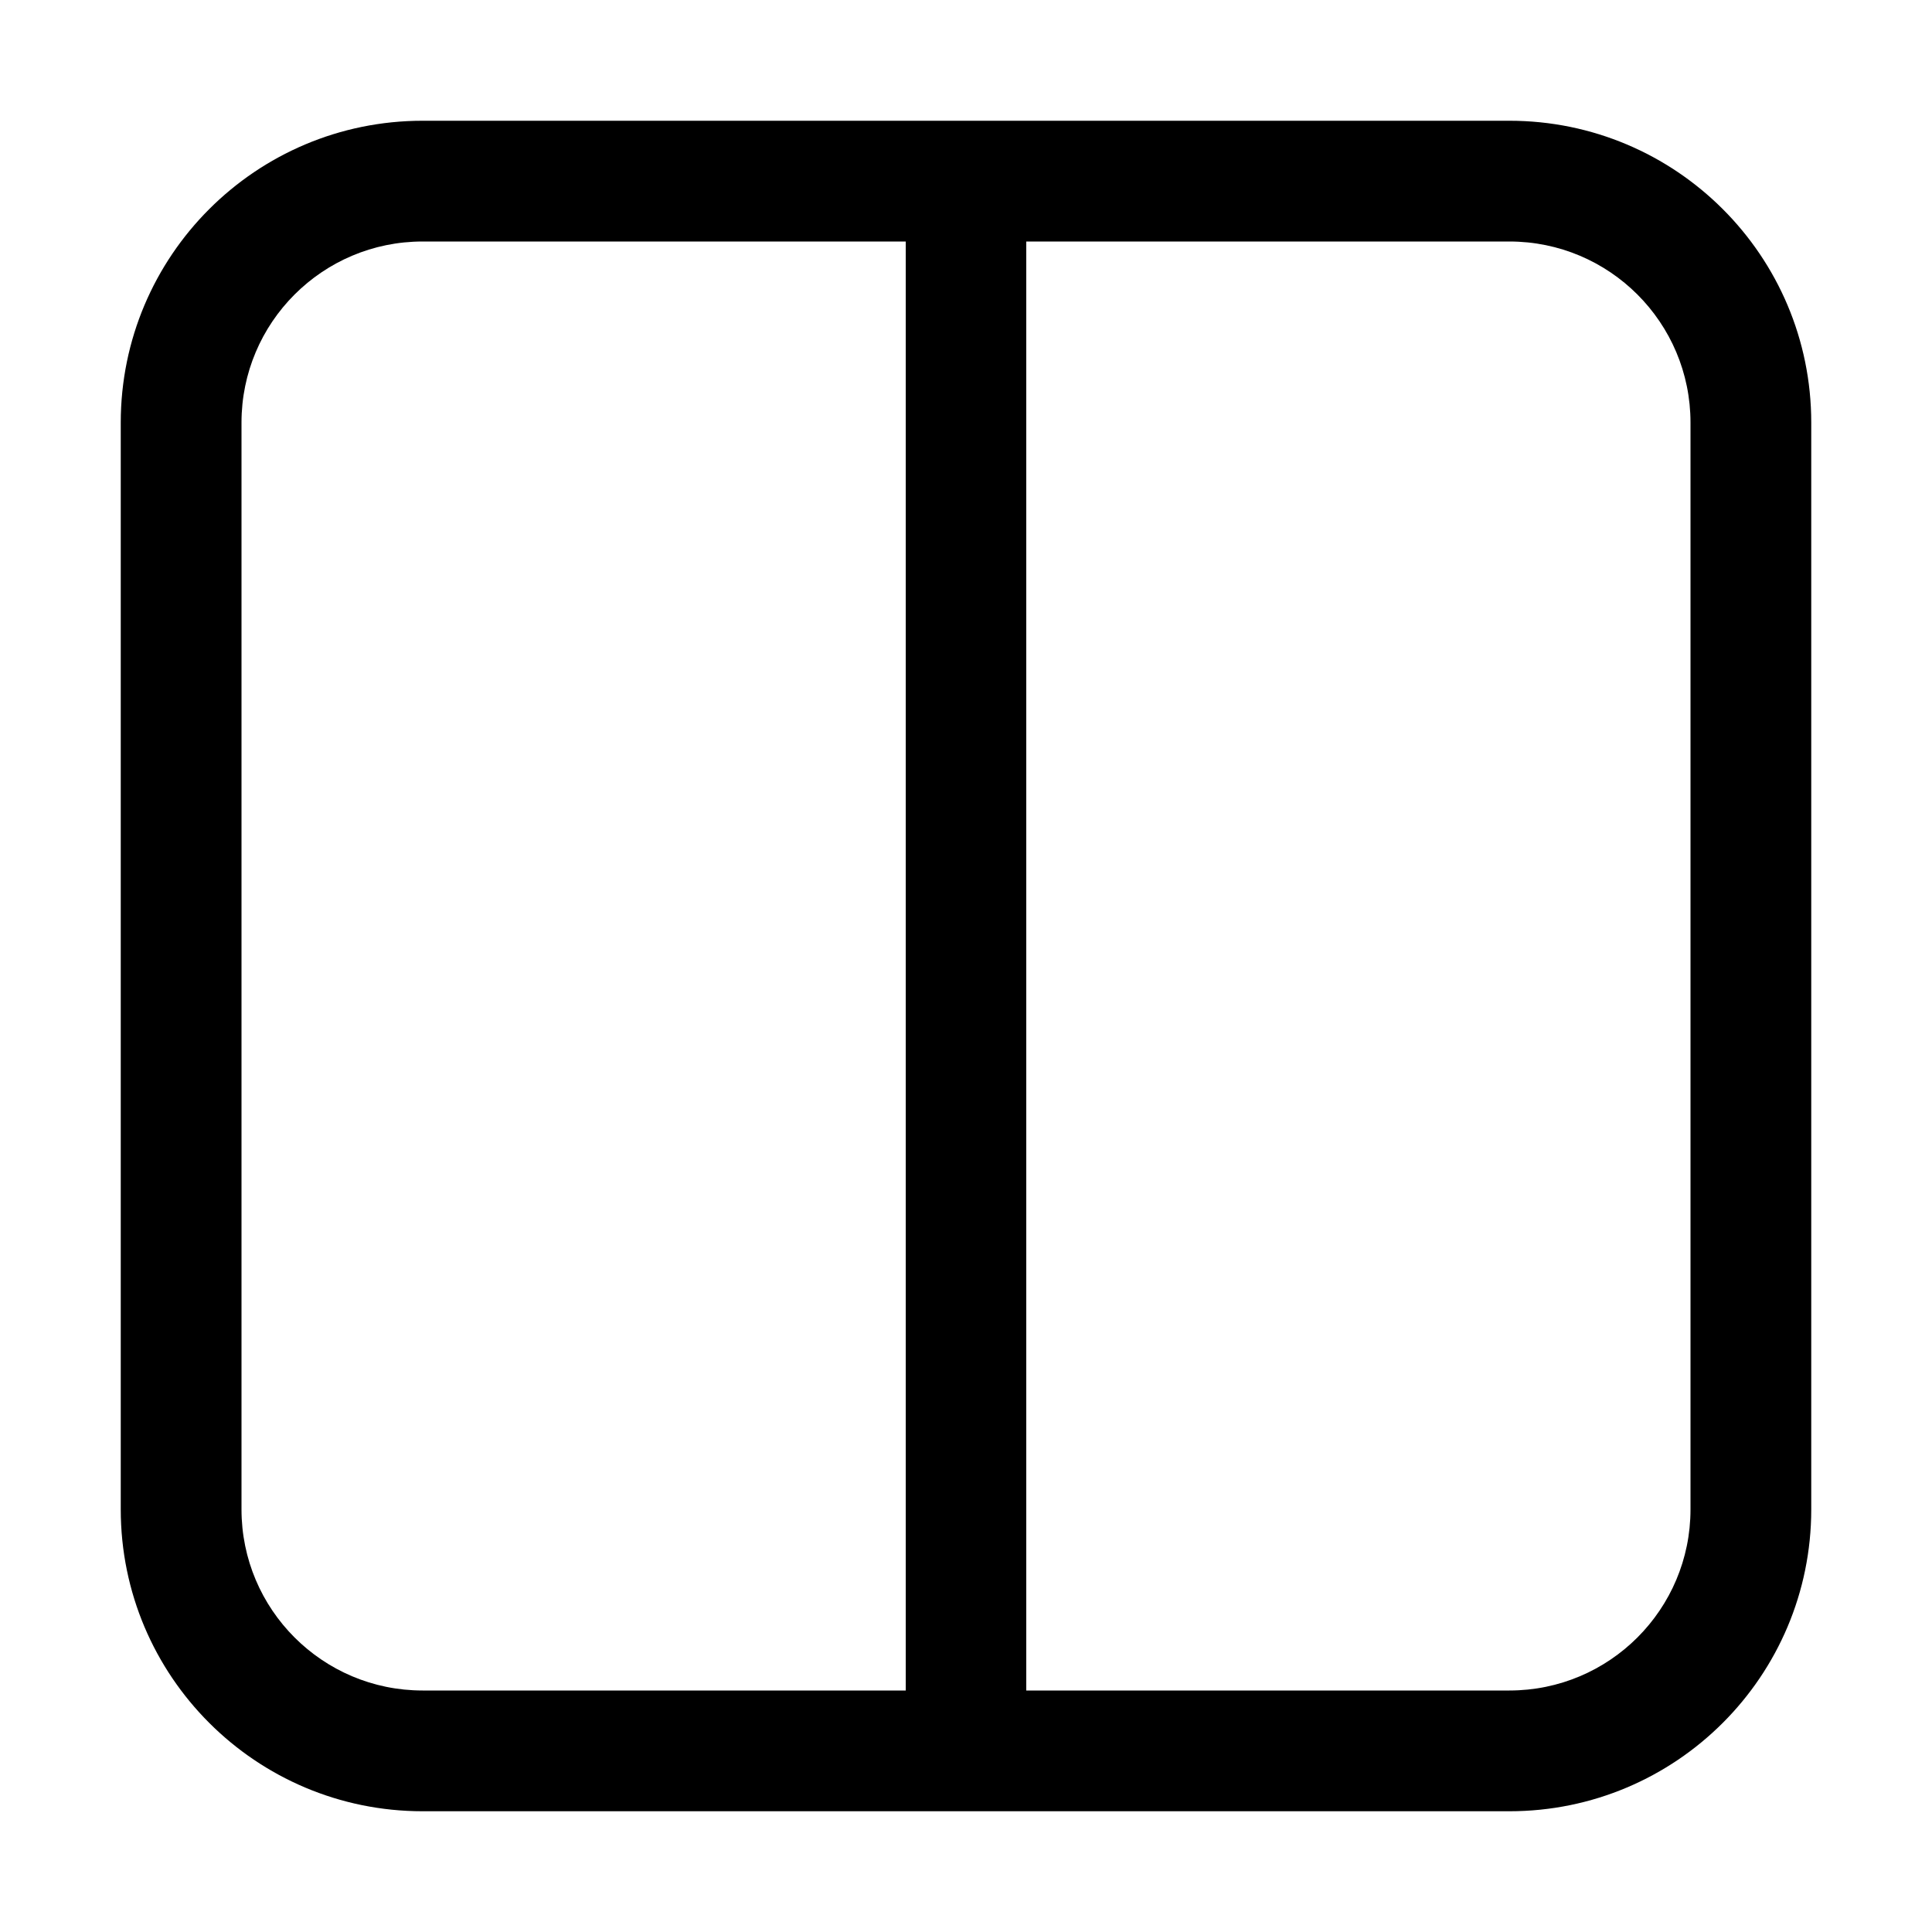
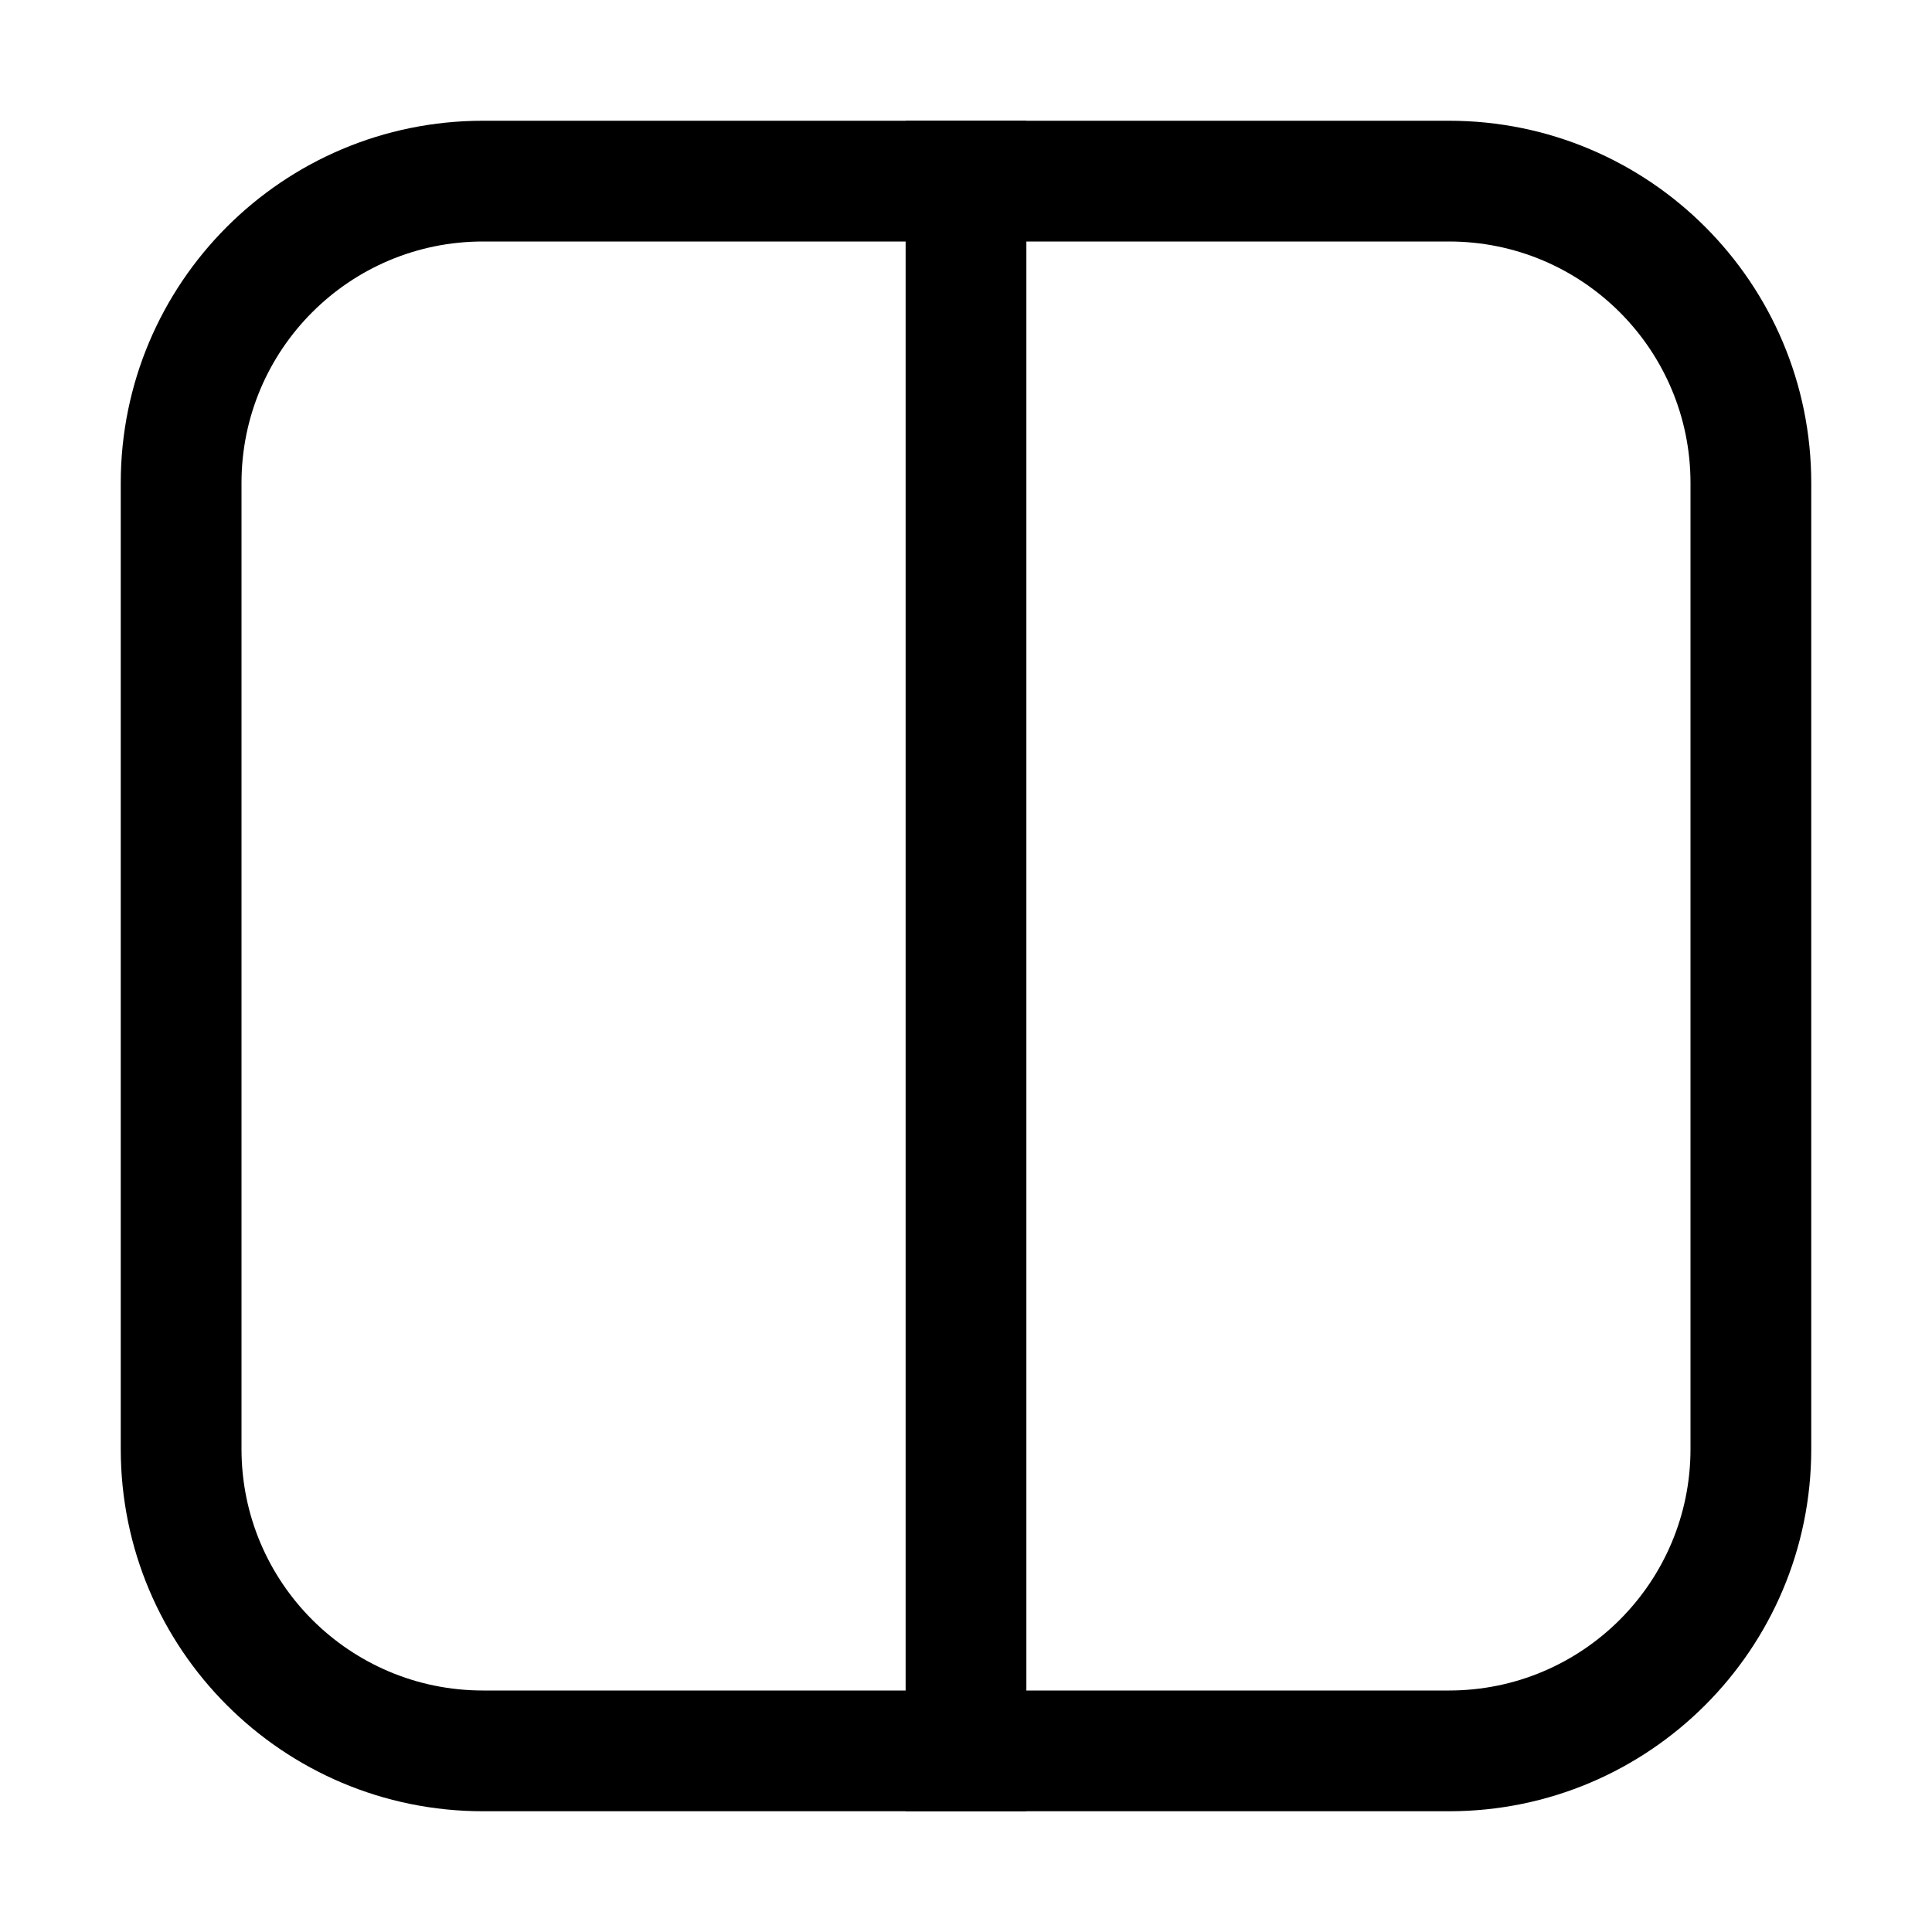
<svg xmlns="http://www.w3.org/2000/svg" width="16" height="16" viewBox="0 0 16 16" fill="currentColor">
-   <path fill-rule="evenodd" clip-rule="evenodd" d="M7.501 2H3.5A1.5 1.5 0 0 0 2 3.5v9A1.5 1.5 0 0 0 3.5 14h4.001V2zm.998 0v12H12.5a1.5 1.5 0 0 0 1.5-1.5v-9A1.5 1.5 0 0 0 12.5 2H8.499zM3.5 15h9a2.5 2.5 0 0 0 2.5-2.5v-9A2.5 2.5 0 0 0 12.5 1h-9A2.5 2.5 0 0 0 1 3.5v9A2.5 2.5 0 0 0 3.5 15z" />
+   <path fill-rule="evenodd" clip-rule="evenodd" d="M2 4v8a2 2 0 0 0 2 2h8a2 2 0 0 0 2-2V4a2 2 0 0 0-2-2H4a2 2 0 0 0-2 2zm-1 8V4a3 3 0 0 1 3-3h8a3 3 0 0 1 3 3v8a3 3 0 0 1-3 3H4a3 3 0 0 1-3-3z" />
+   <path fill-rule="evenodd" clip-rule="evenodd" d="M7.5 15V1h1v14h-1z" />
</svg>
